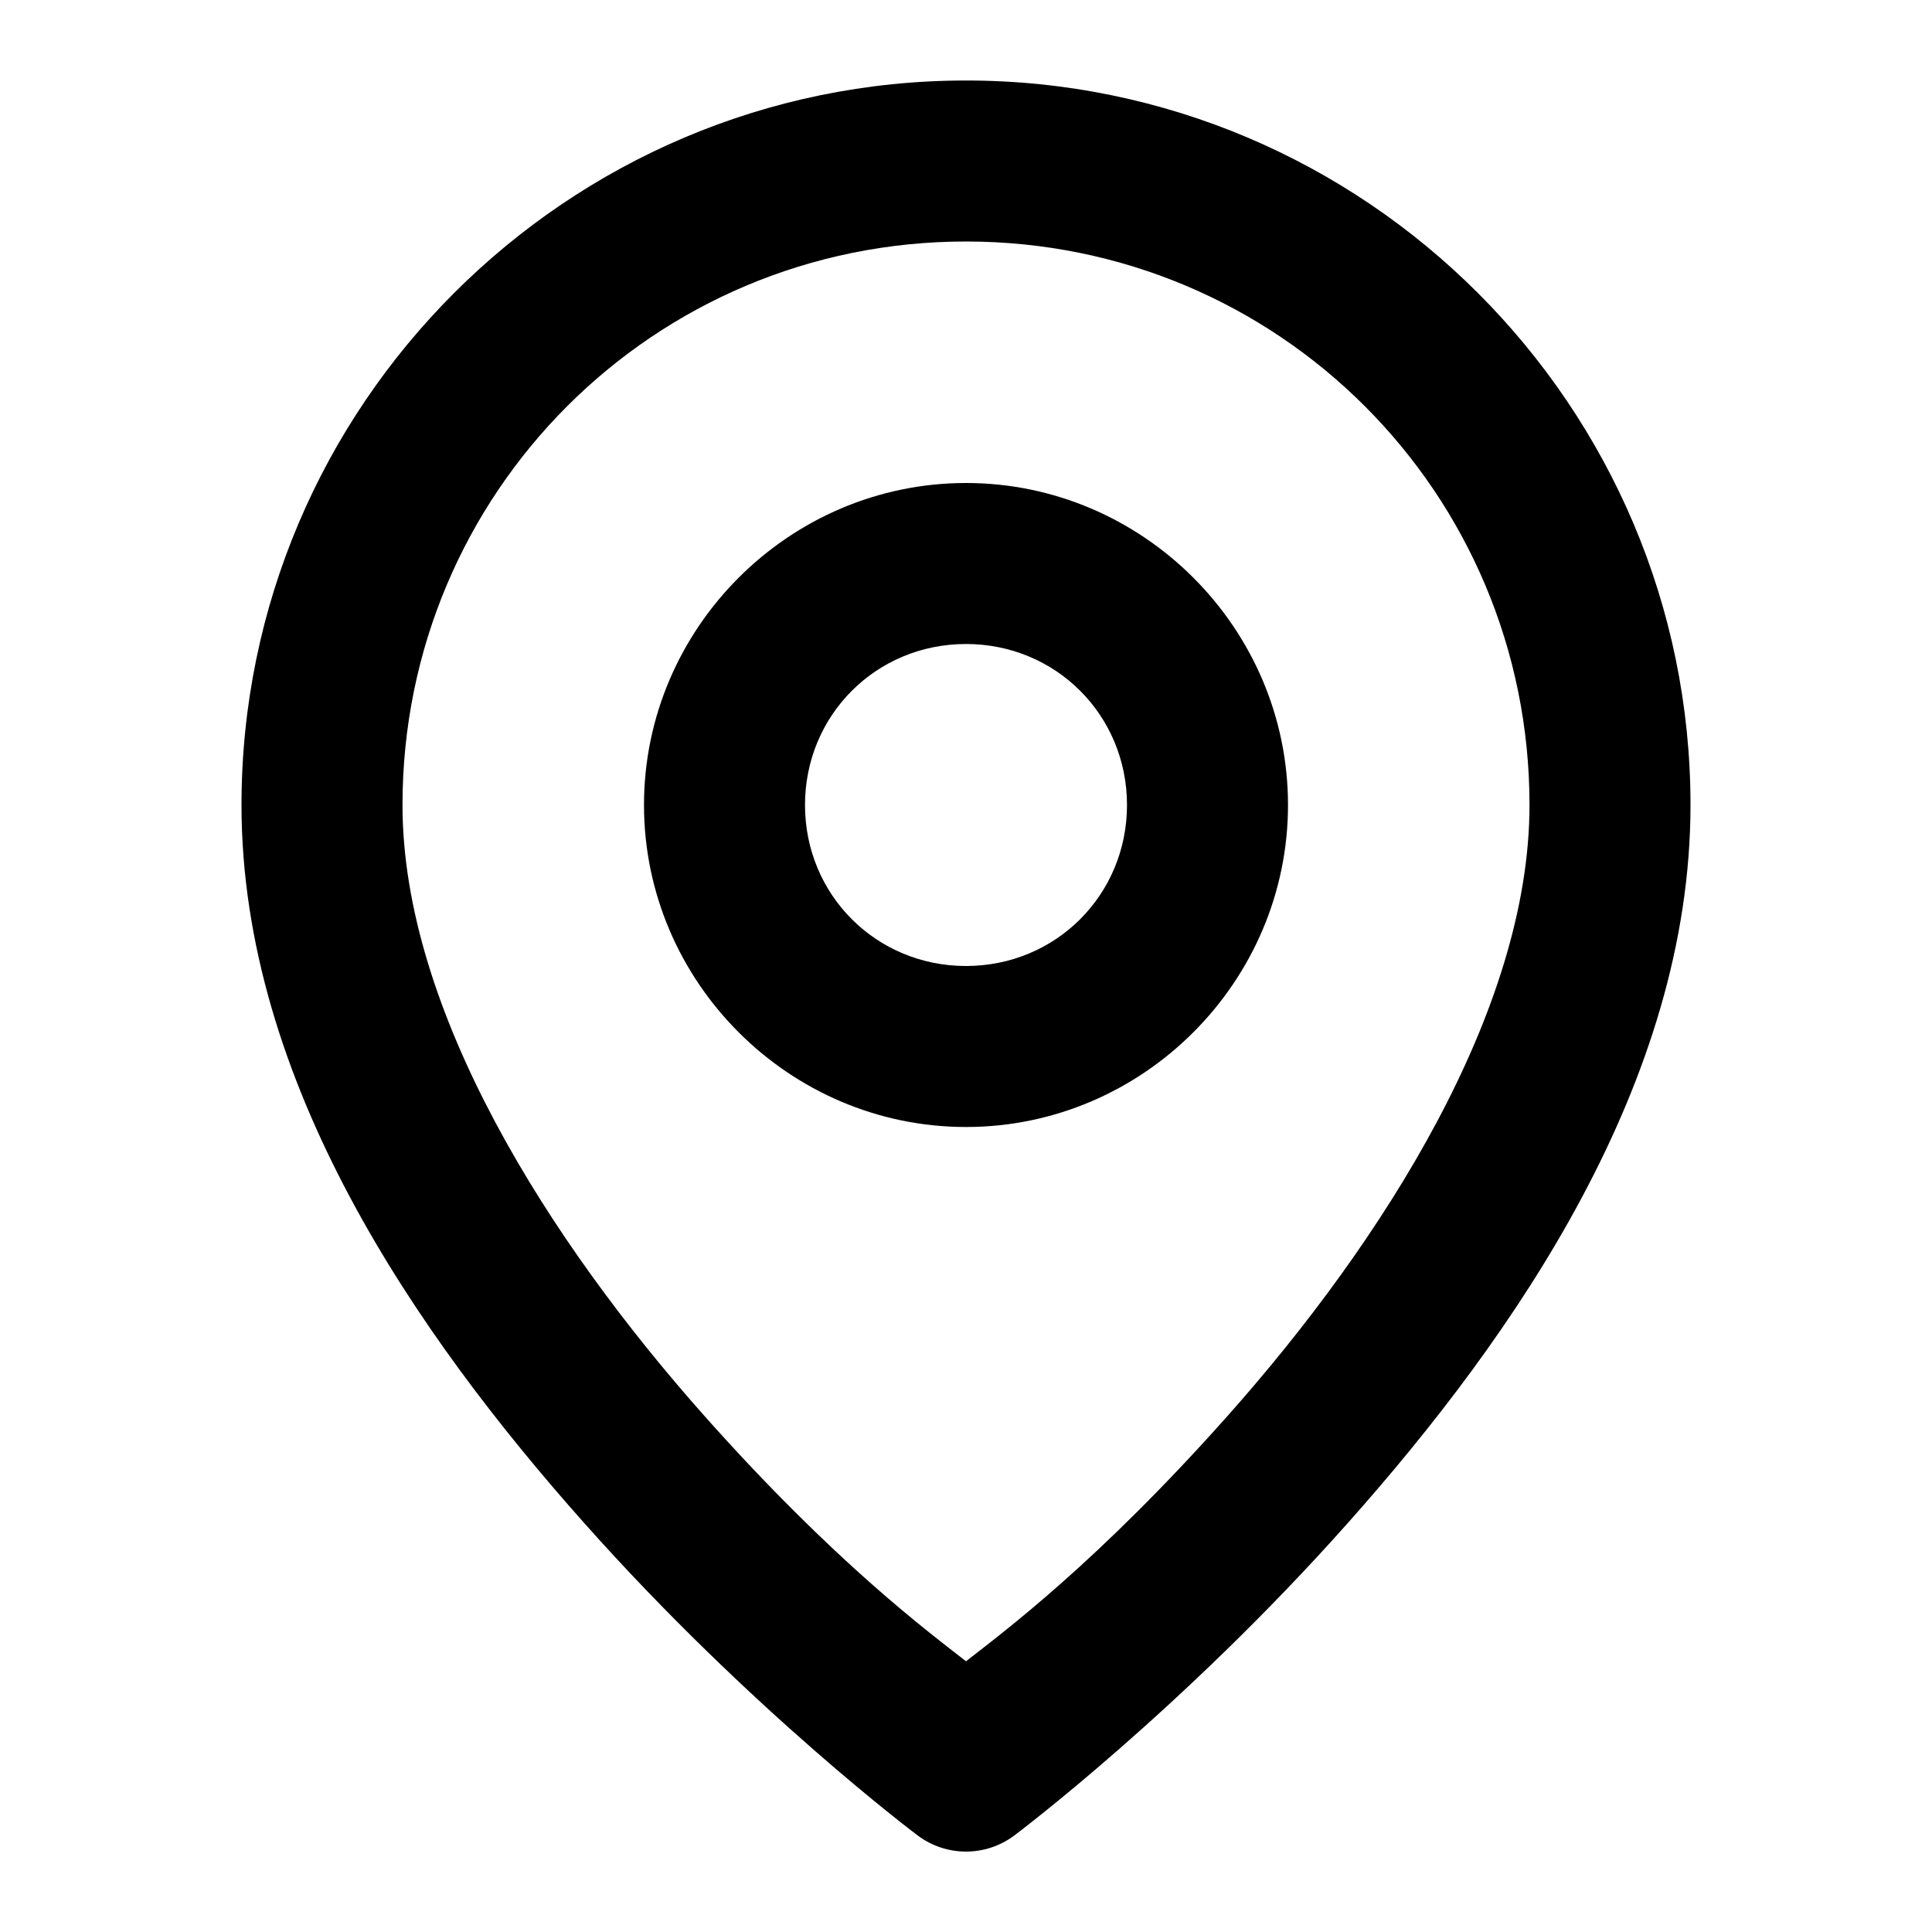
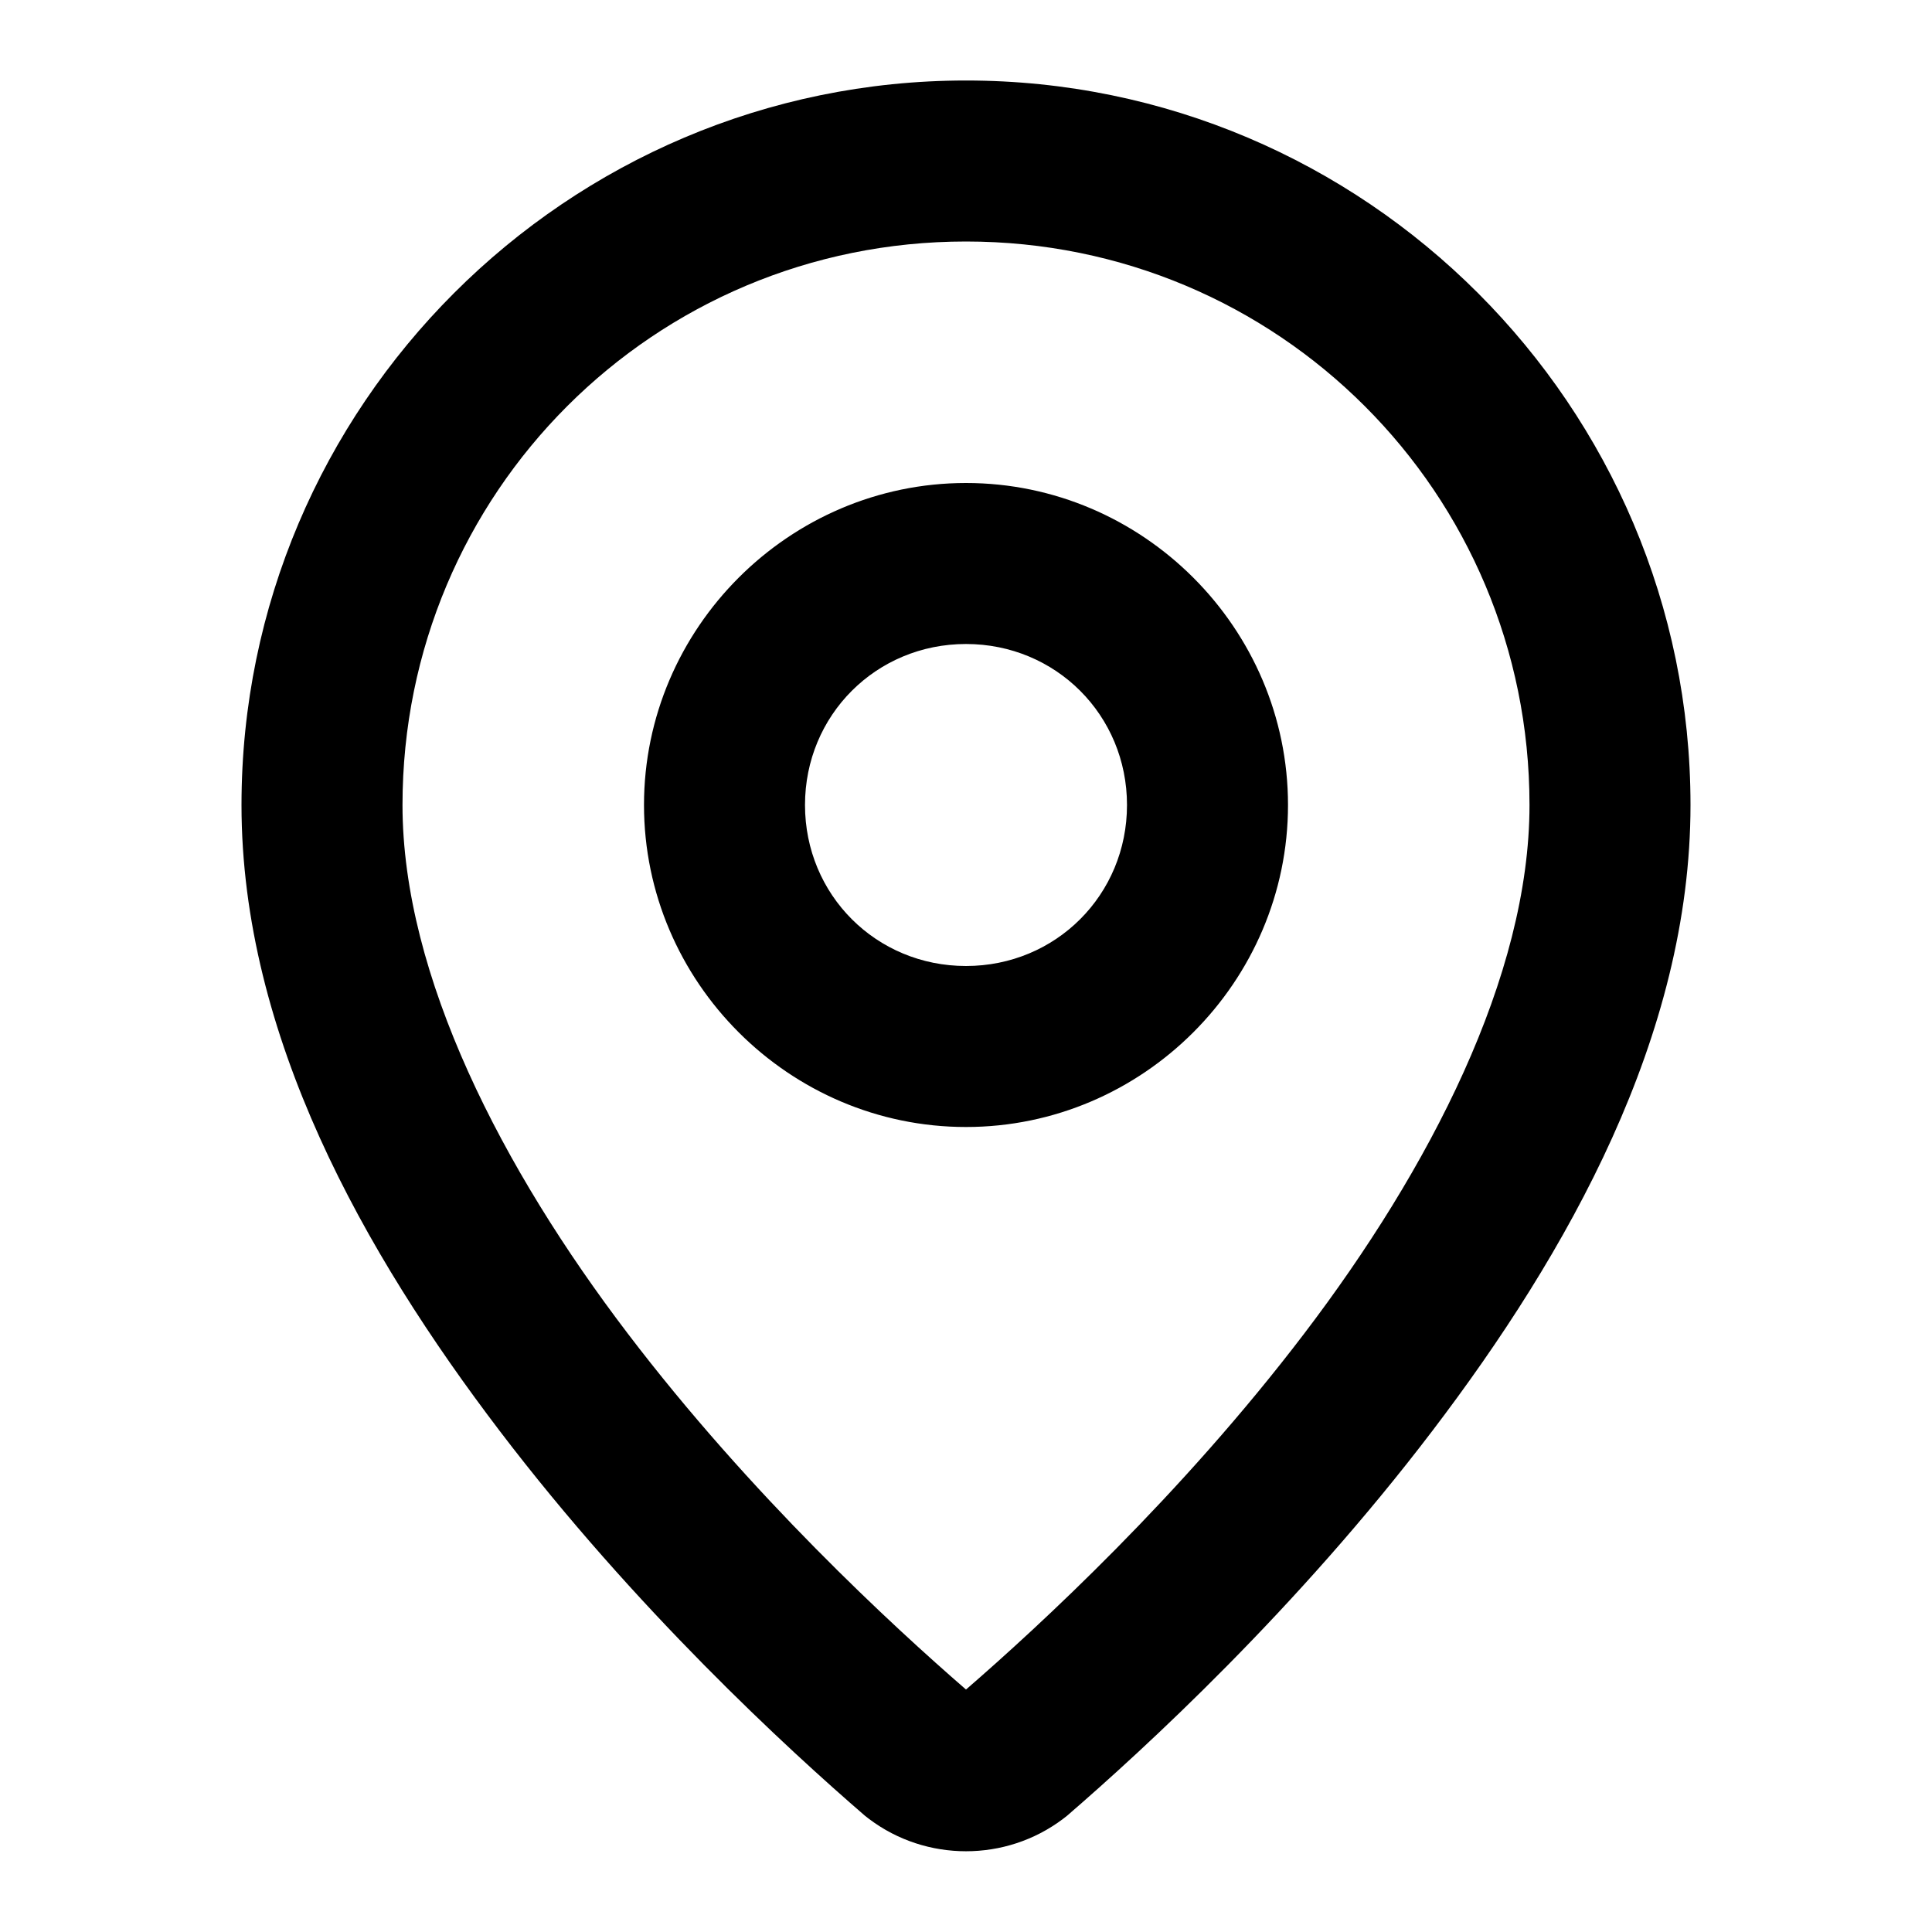
<svg xmlns="http://www.w3.org/2000/svg" width="24" height="24" viewBox="0 0 24 24" fill="currentColor" tags="location,waypoint,marker,drop" categories="maps,navigation,travel,account">
-   <path d="M 12 1 C 7.041 1 3 5.041 3 10 C 3 13.444 5.179 16.582 7.252 18.914 C 9.325 21.247 11.4 22.801 11.4 22.801 A 1 1 0 0 0 12.6 22.801 C 12.6 22.801 14.675 21.247 16.748 18.914 C 18.821 16.582 21 13.444 21 10 C 21 5.041 16.959 1 12 1 z M 12 3 C 15.878 3 19 6.122 19 10 C 19 12.556 17.179 15.418 15.252 17.586 C 13.625 19.416 12.467 20.271 12 20.637 C 11.533 20.271 10.375 19.416 8.748 17.586 C 6.821 15.418 5 12.556 5 10 C 5 6.122 8.122 3 12 3 z M 12 6 C 9.803 6 8 7.803 8 10 C 8 12.197 9.803 14 12 14 C 14.197 14 16 12.197 16 10 C 16 7.803 14.197 6 12 6 z M 12 8 C 13.116 8 14 8.884 14 10 C 14 11.116 13.116 12 12 12 C 10.884 12 10 11.116 10 10 C 10 8.884 10.884 8 12 8 z " />
+   <path d="M 12 1 C 7.041 1 3 5.041 3 10 C 3 12.866 4.523 15.563 6.207 17.775 C 7.891 19.988 9.784 21.726 10.746 22.557 A 1 1 0 0 0 10.799 22.598 C 11.507 23.13 12.493 23.13 13.201 22.598 A 1 1 0 0 0 13.254 22.557 C 14.216 21.726 16.109 19.988 17.793 17.775 C 19.477 15.563 21 12.866 21 10 C 21 5.041 16.959 1 12 1 z M 12 3 C 15.878 3 19 6.122 19 10 C 19 12.127 17.754 14.527 16.203 16.564 C 14.672 18.577 12.908 20.201 12 20.988 C 11.092 20.201 9.328 18.577 7.797 16.564 C 6.246 14.527 5 12.127 5 10 C 5 6.122 8.122 3 12 3 z M 12 6 C 9.803 6 8 7.803 8 10 C 8 12.197 9.803 14 12 14 C 14.197 14 16 12.197 16 10 C 16 7.803 14.197 6 12 6 z M 12 8 C 13.116 8 14 8.884 14 10 C 14 11.116 13.116 12 12 12 C 10.884 12 10 11.116 10 10 C 10 8.884 10.884 8 12 8 z " />
</svg>
